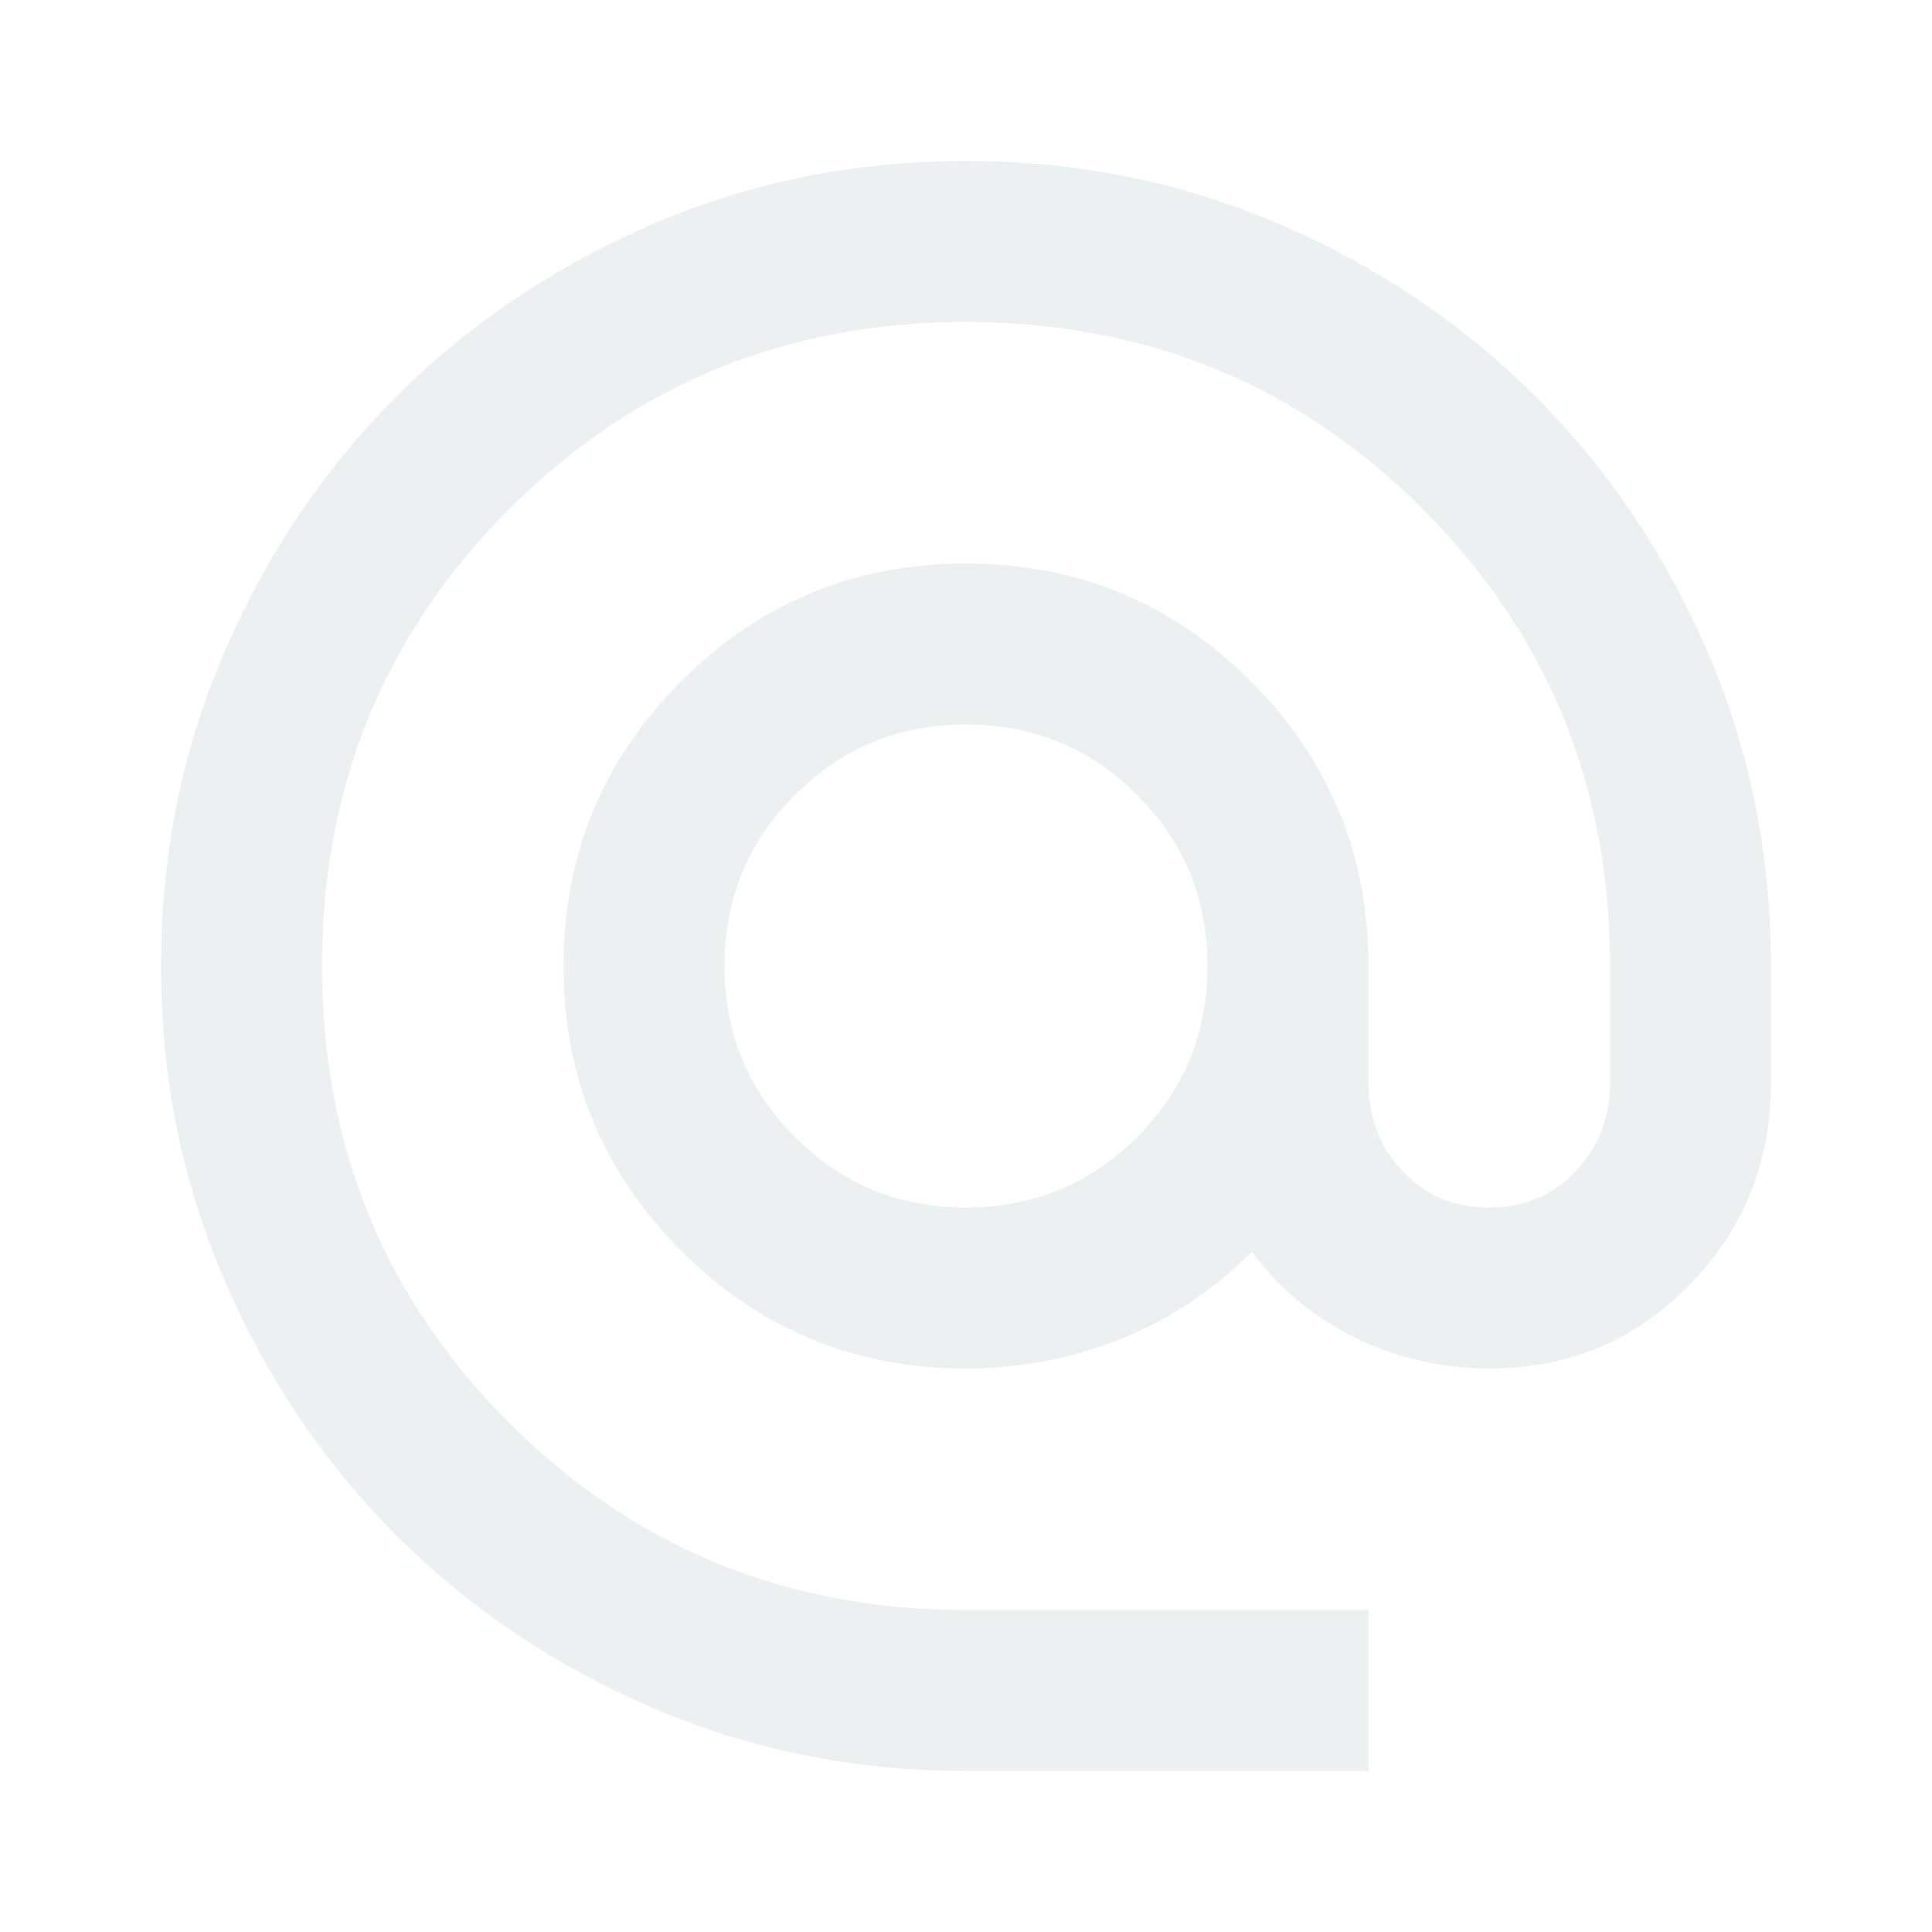
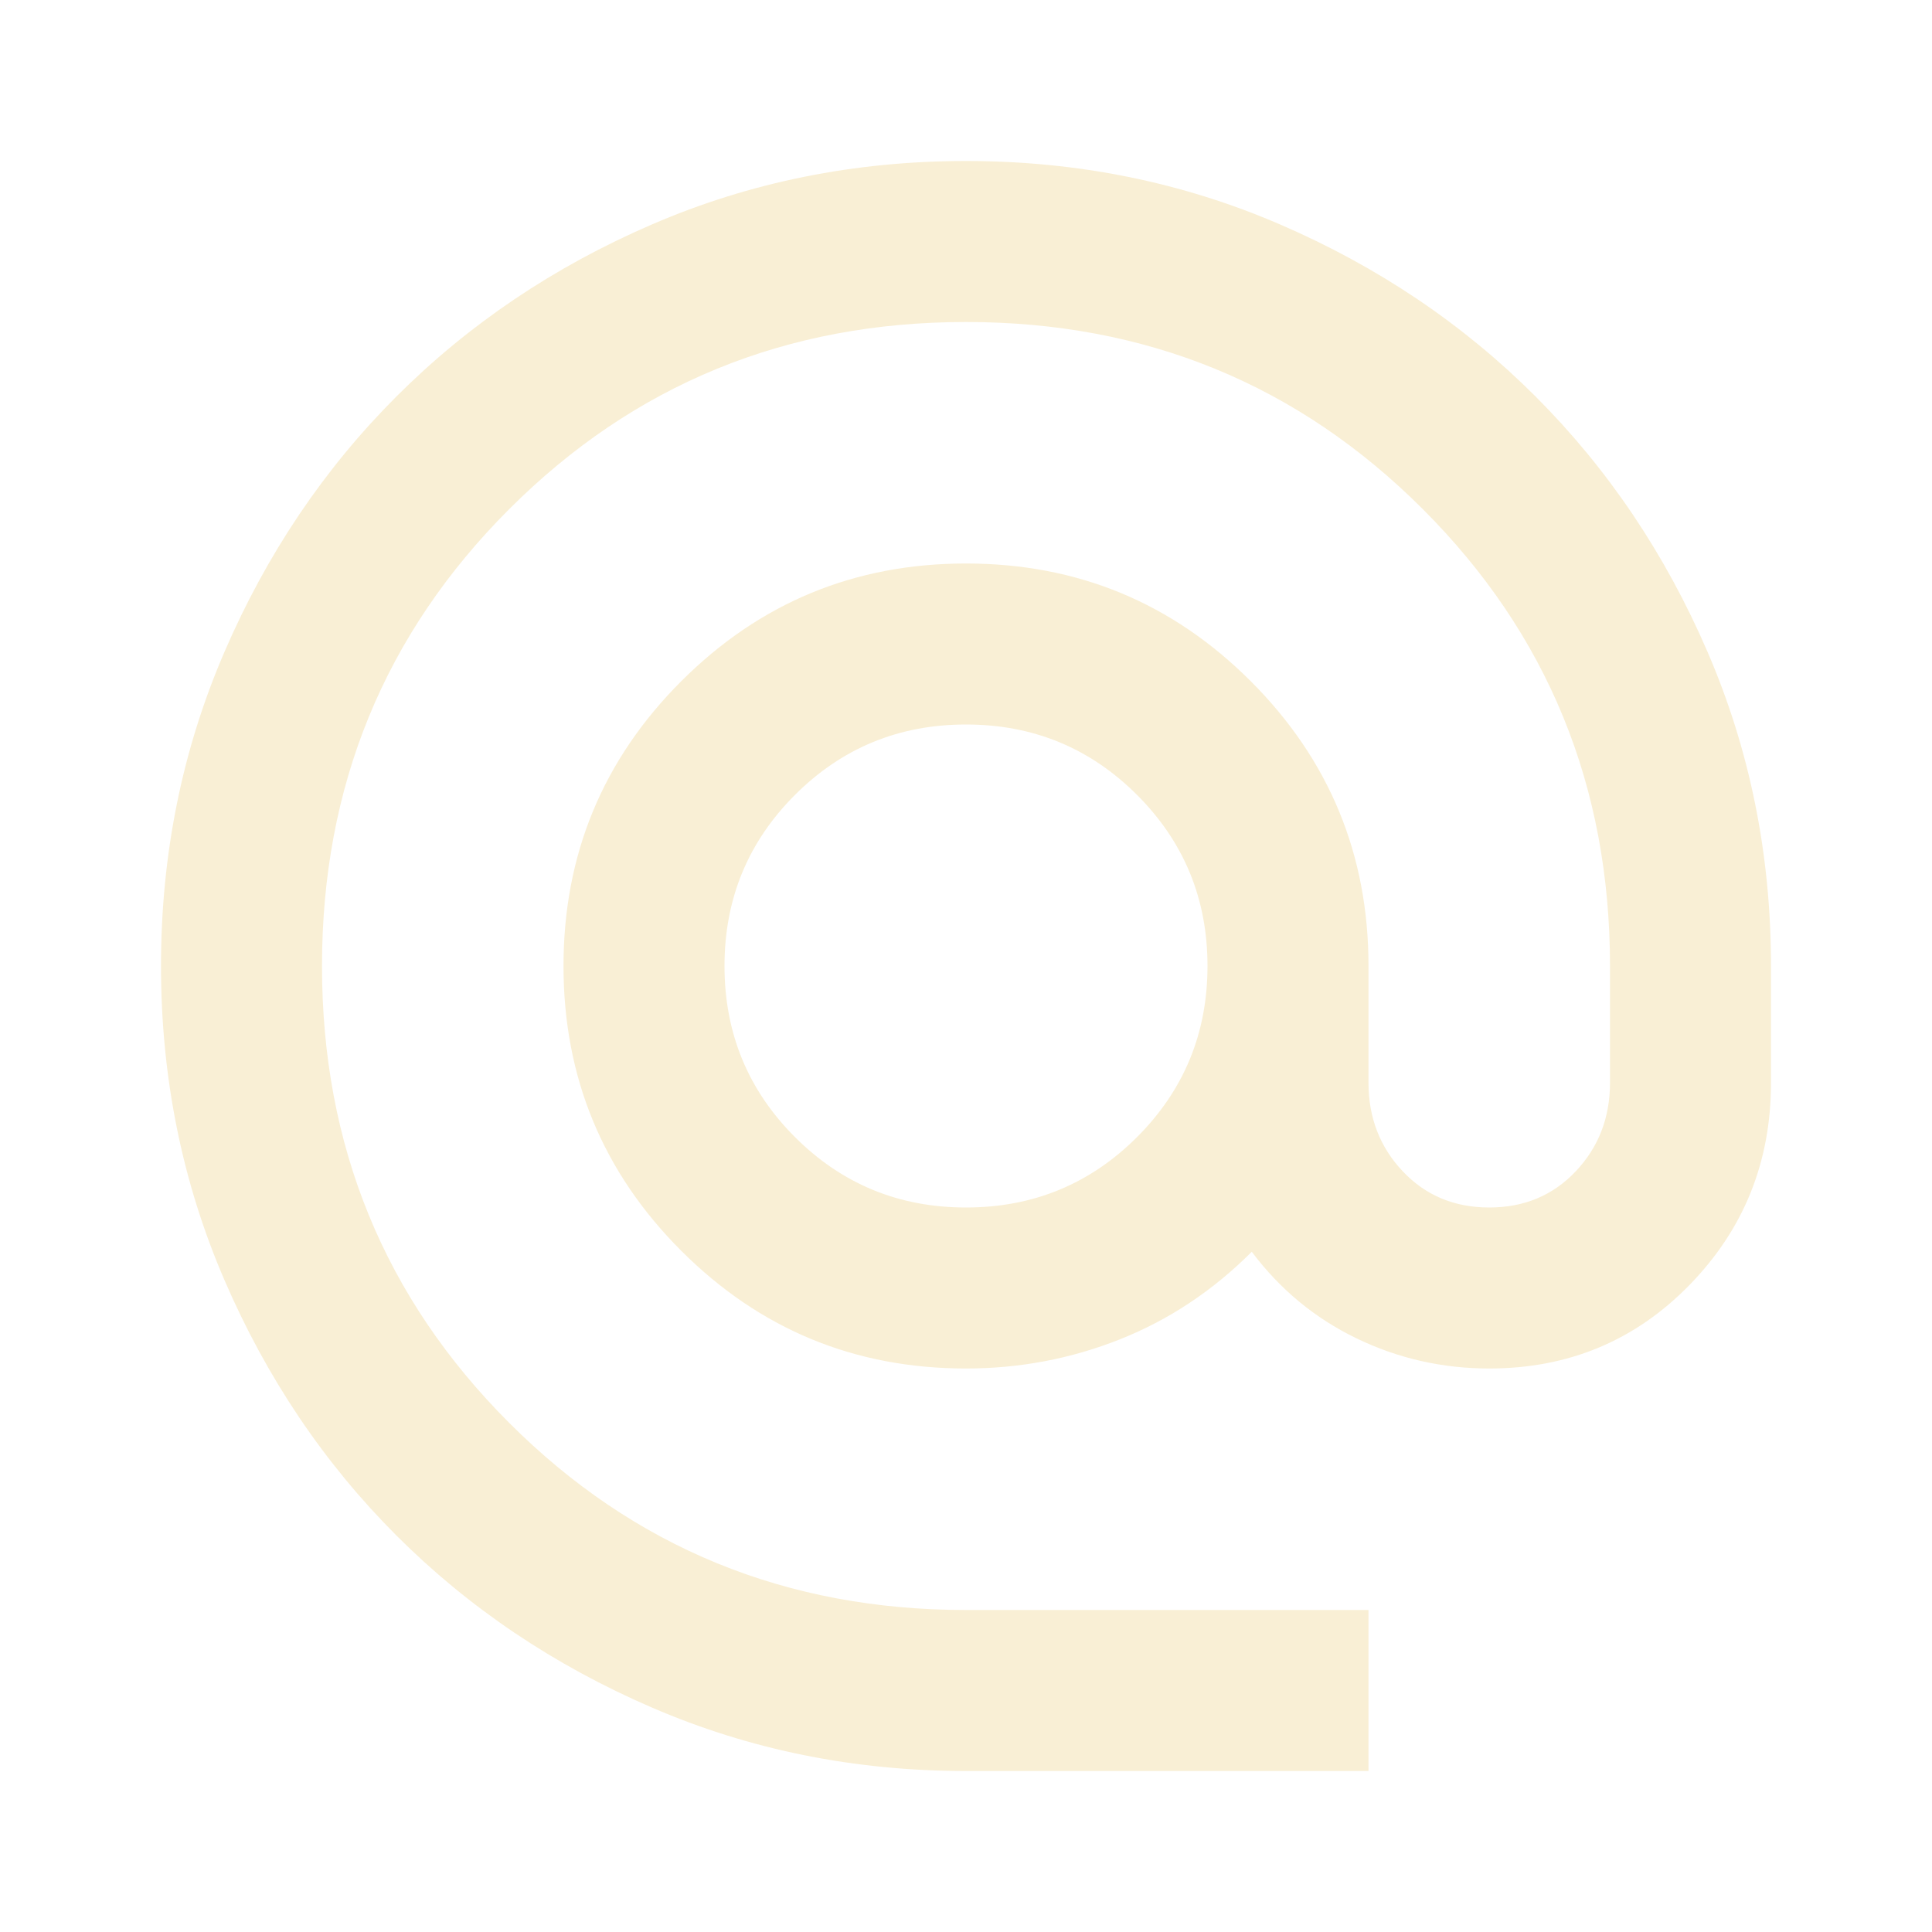
<svg xmlns="http://www.w3.org/2000/svg" height="24" viewBox="0 -960 960 960" width="24">
-   <path fill="#edf0f1" d="M480-80q-83 0-156-31.5T197-197q-54-54-85.5-127T80-480q0-83 31.5-156T197-763q54-54 127-85.5T480-880q83 0 156 31.5T763-763q54 54 85.5 127T880-480v58q0 59-40.5 100.5T740-280q-35 0-66-15t-52-43q-29 29-65.5 43.5T480-280q-83 0-141.5-58.5T280-480q0-83 58.5-141.5T480-680q83 0 141.5 58.5T680-480v58q0 26 17 44t43 18q26 0 43-18t17-44v-58q0-134-93-227t-227-93q-134 0-227 93t-93 227q0 134 93 227t227 93h200v80H480Zm0-280q50 0 85-35t35-85q0-50-35-85t-85-35q-50 0-85 35t-35 85q0 50 35 85t85 35Z" />
+   <path fill="#f9efd5" d="M480-80q-83 0-156-31.5T197-197q-54-54-85.5-127T80-480q0-83 31.5-156T197-763q54-54 127-85.5T480-880q83 0 156 31.5T763-763q54 54 85.5 127T880-480v58q0 59-40.5 100.5T740-280q-35 0-66-15t-52-43q-29 29-65.5 43.5T480-280q-83 0-141.5-58.5T280-480q0-83 58.5-141.5T480-680q83 0 141.5 58.5T680-480v58q0 26 17 44t43 18q26 0 43-18t17-44v-58q0-134-93-227t-227-93q-134 0-227 93t-93 227q0 134 93 227t227 93h200v80H480Zm0-280q50 0 85-35t35-85q0-50-35-85t-85-35q-50 0-85 35t-35 85q0 50 35 85t85 35Z" />
</svg>
